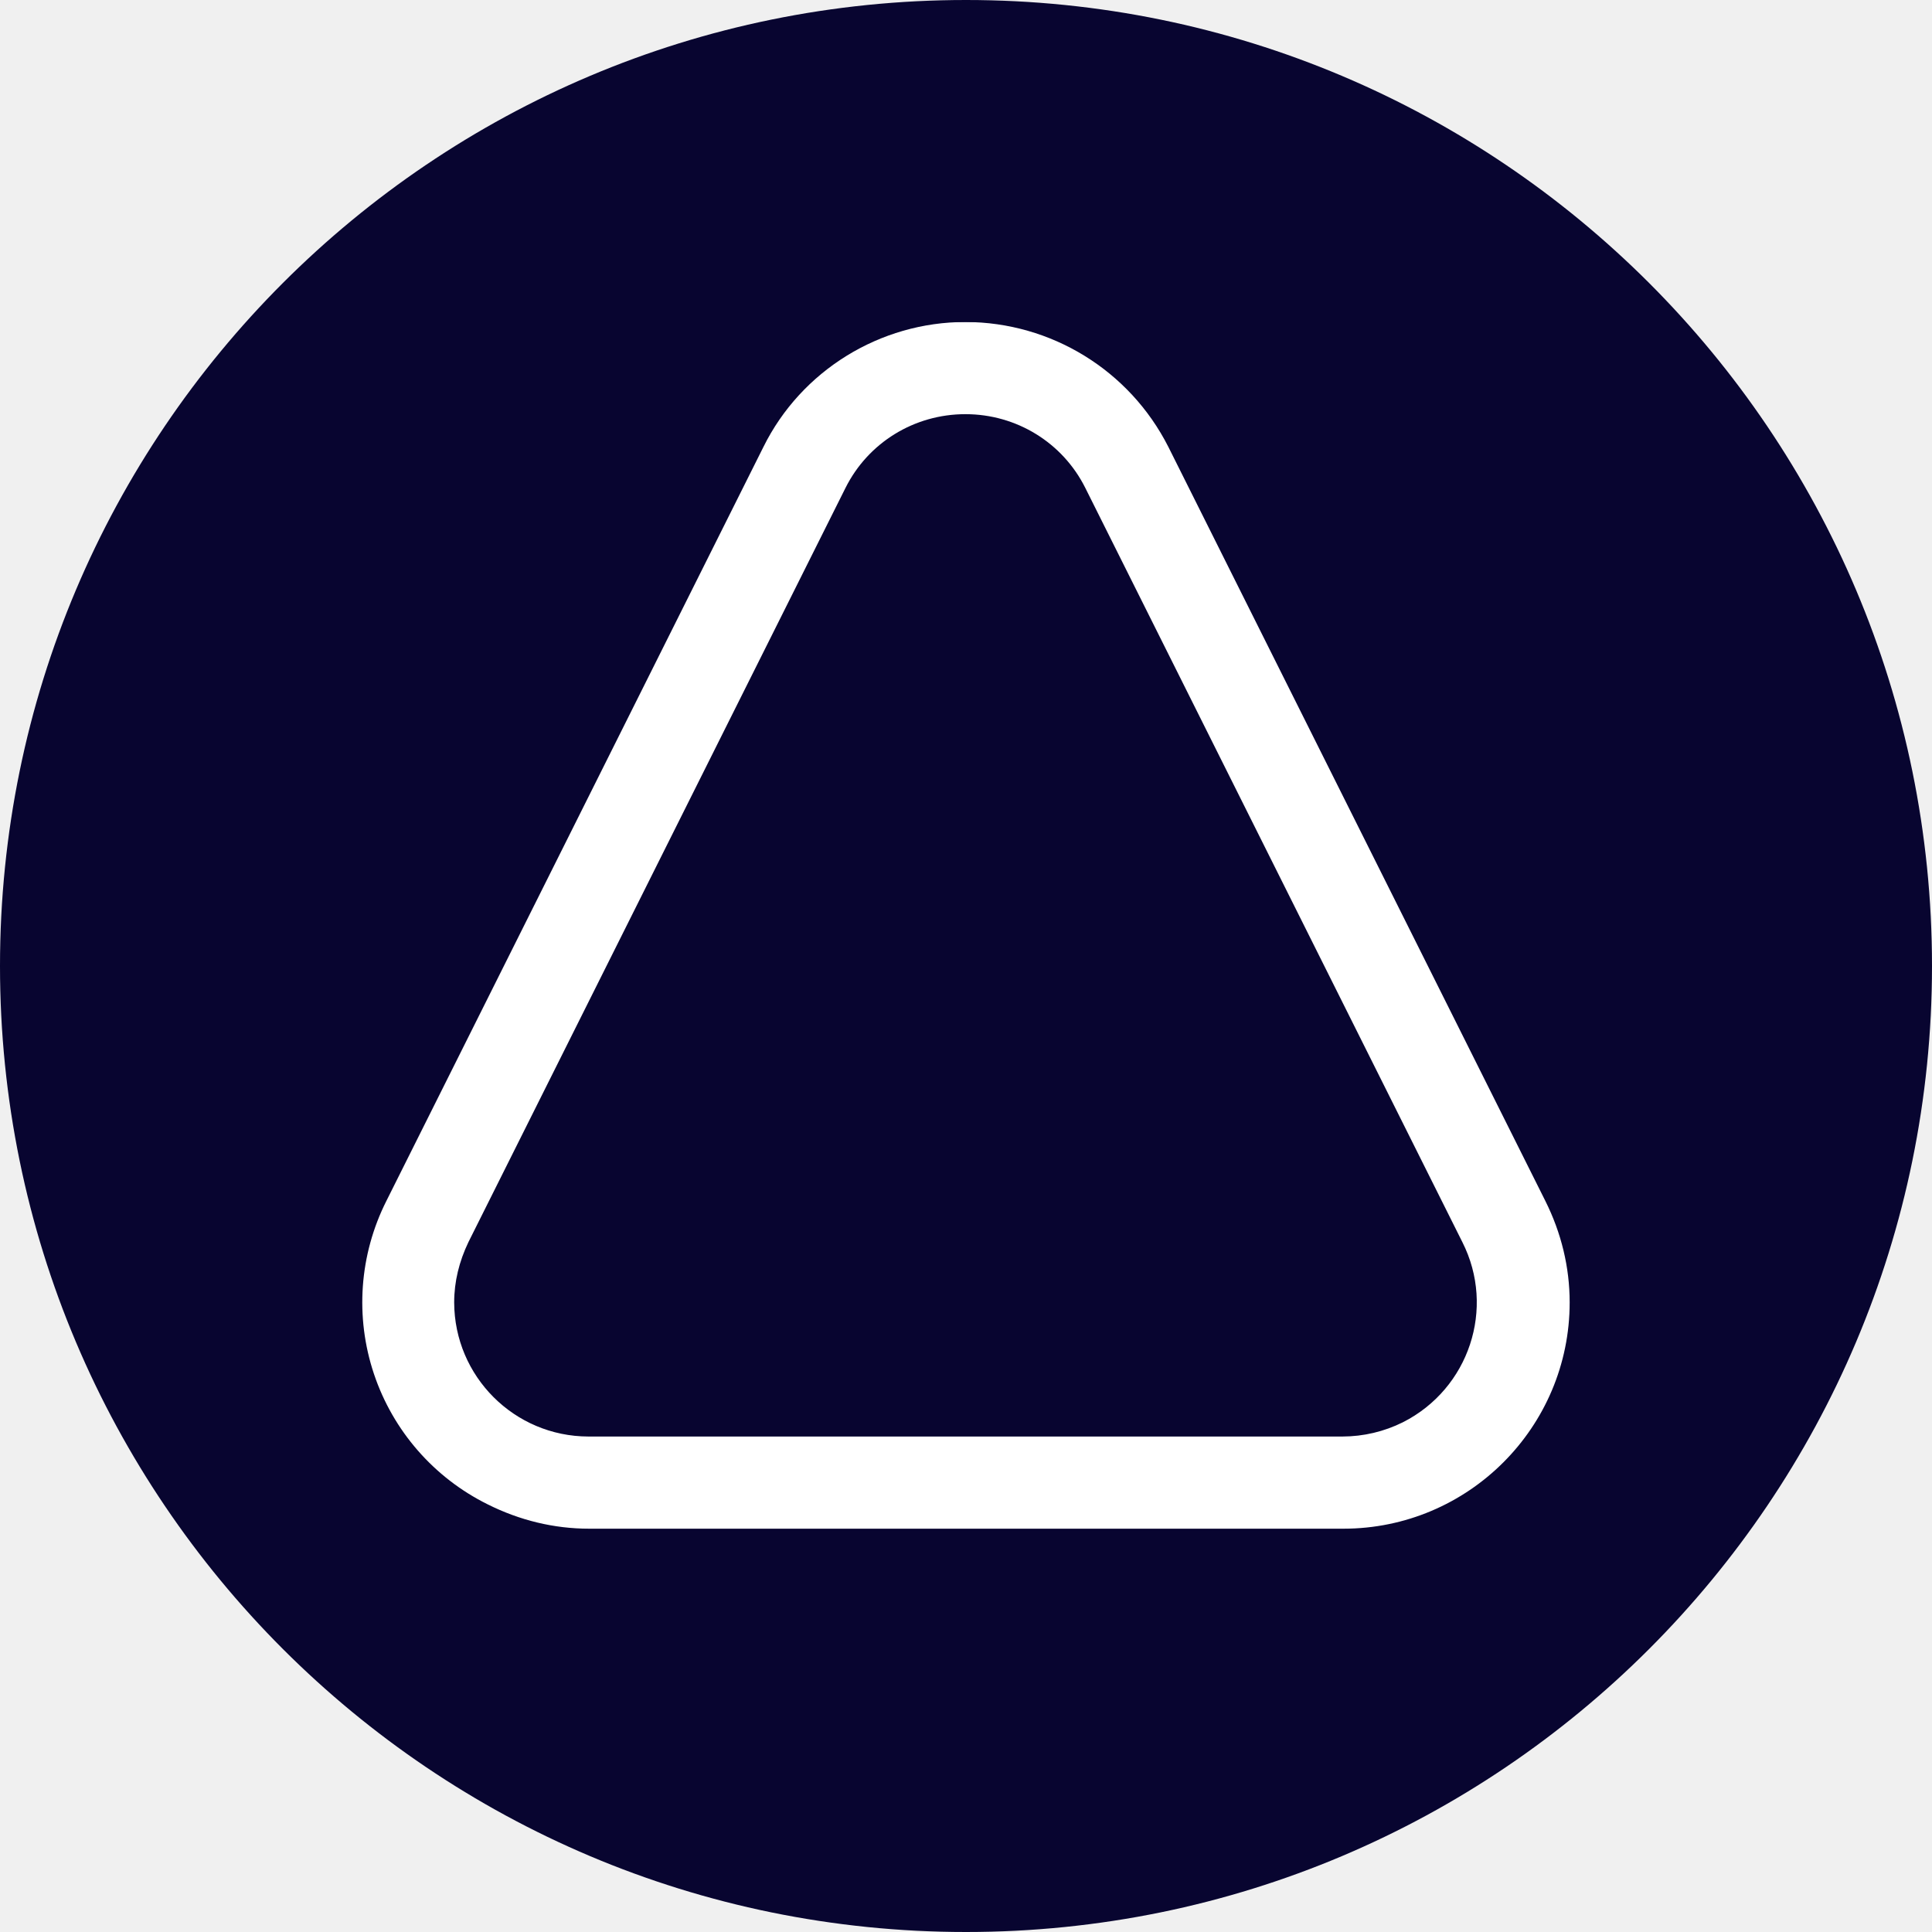
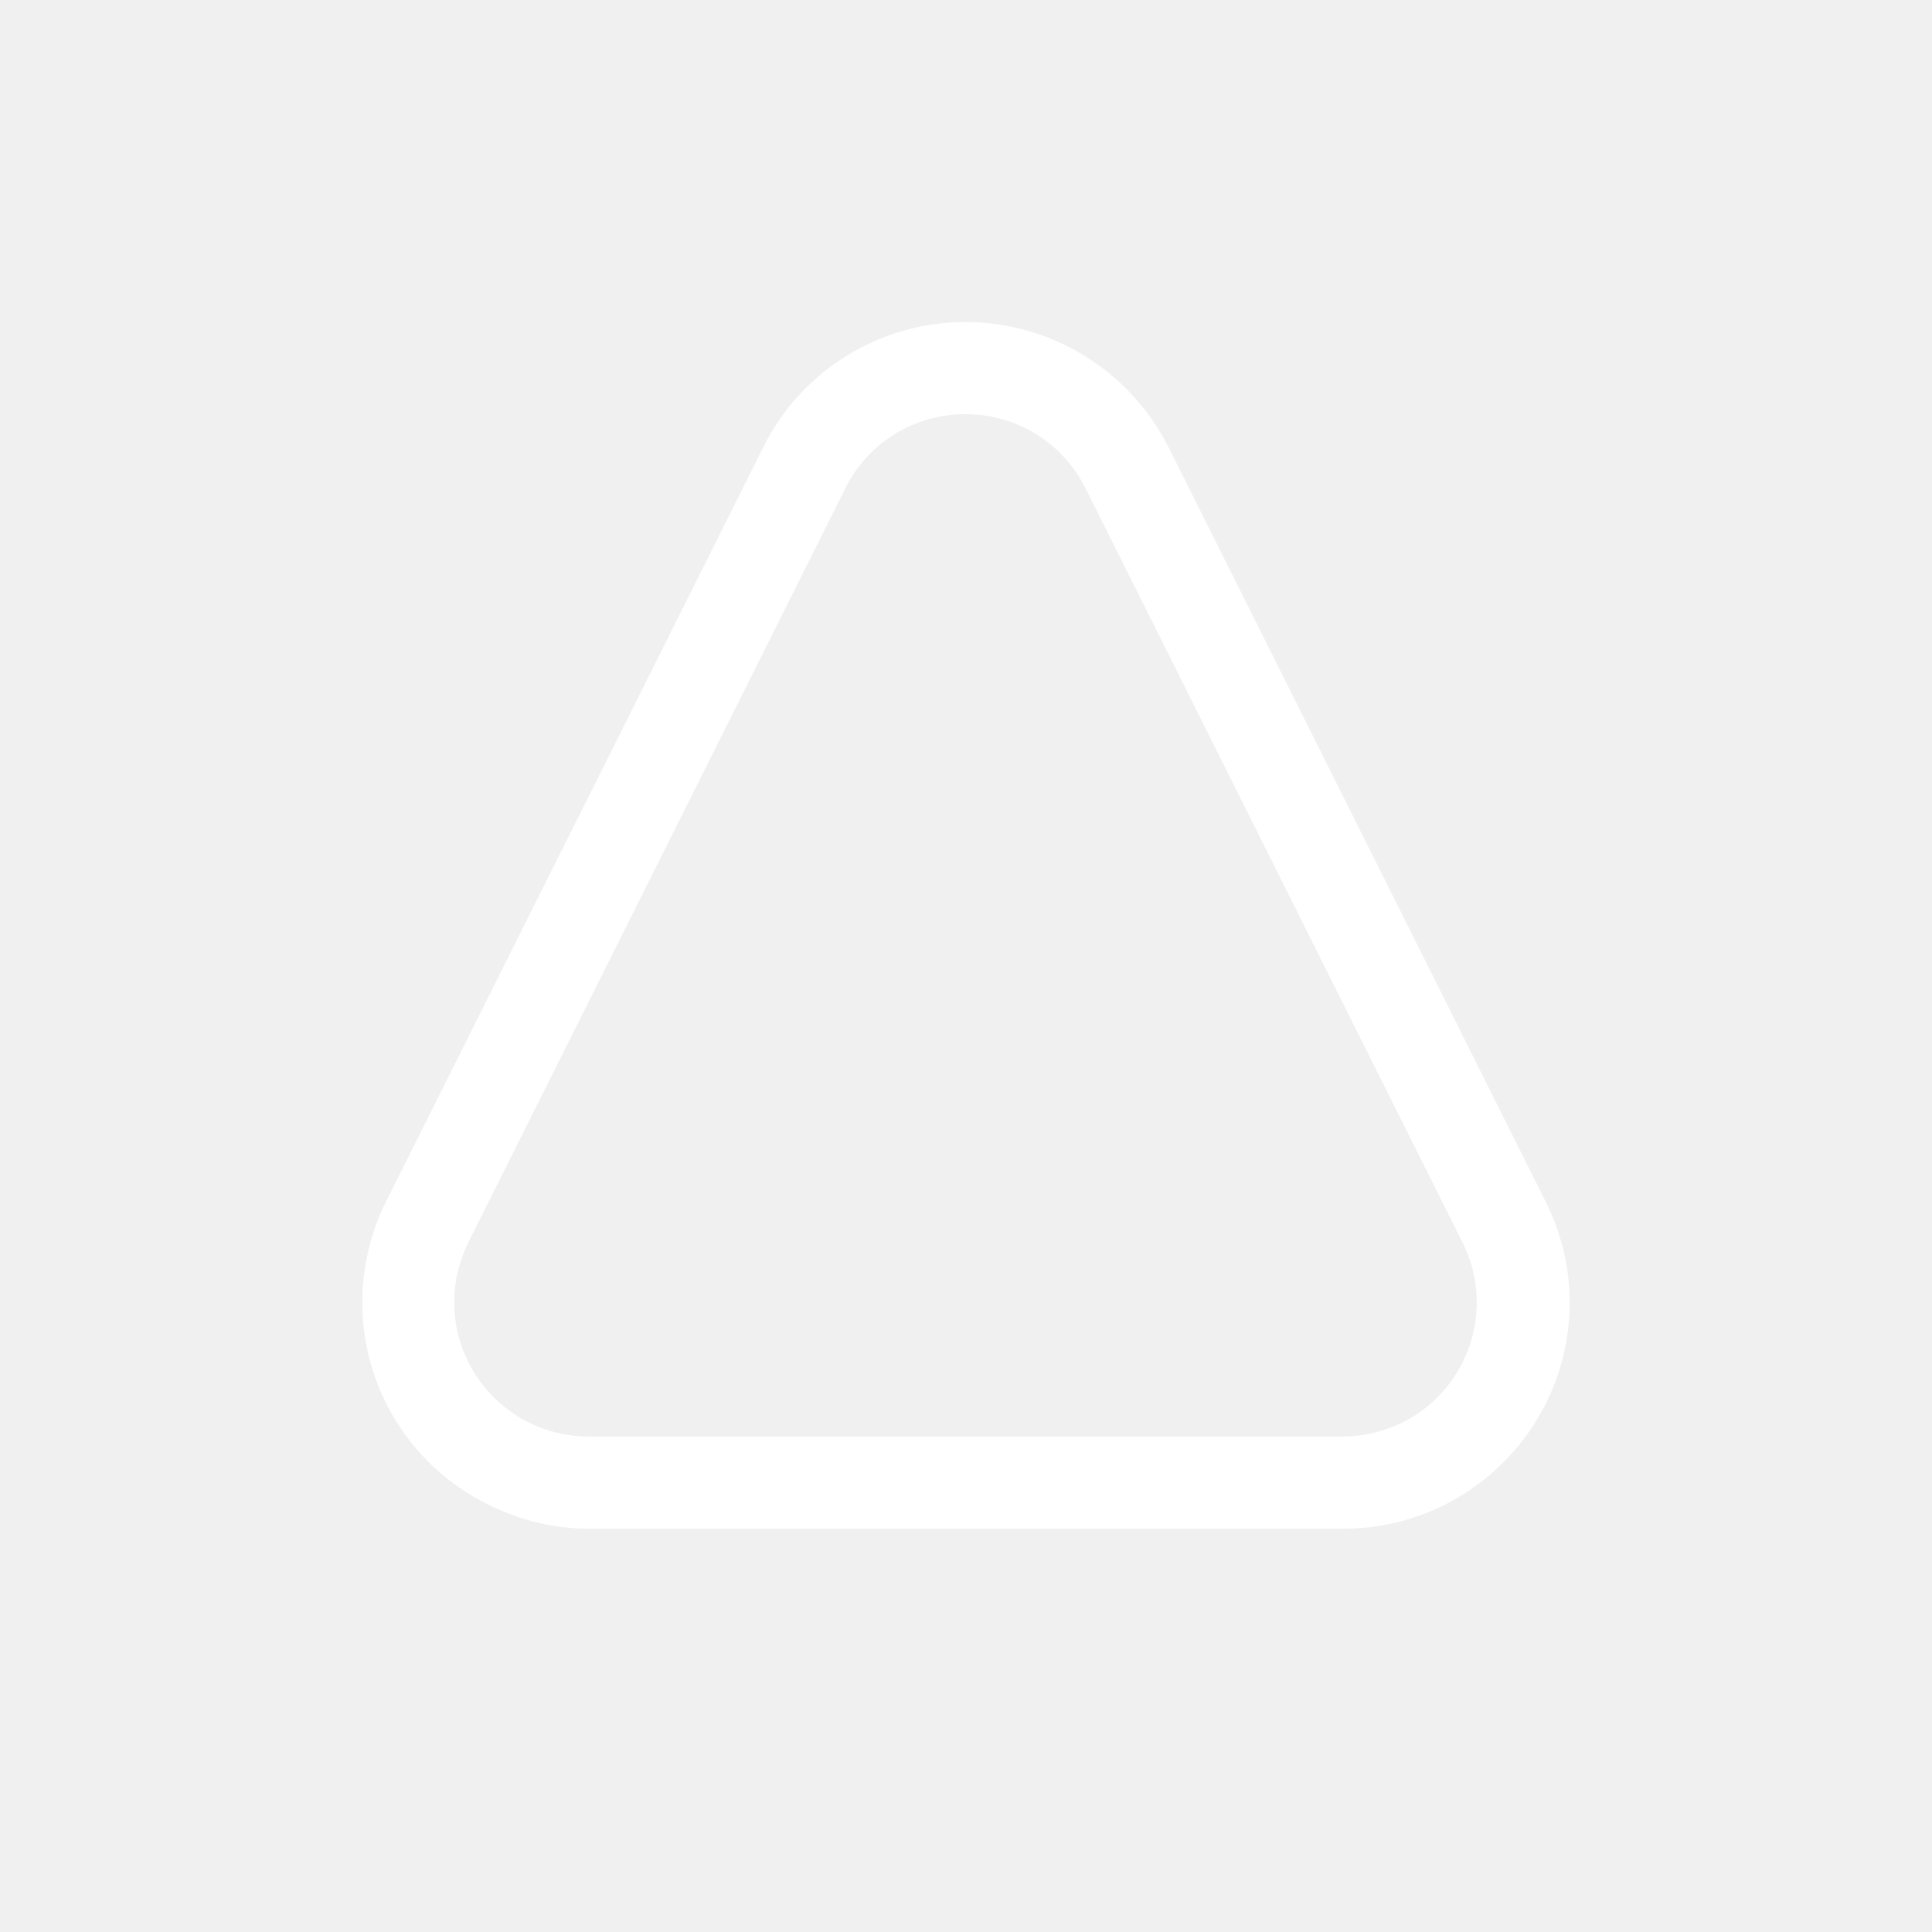
<svg xmlns="http://www.w3.org/2000/svg" width="24" height="24" fill="none">
-   <rect width="24" height="24" rx="12" fill="#080530" />
  <mask id="A" maskUnits="userSpaceOnUse" x="4" y="4" width="16" height="16" mask-type="alpha">
    <path fill="#d9d9d9" d="M4 4h16v16H4z" />
  </mask>
  <g mask="url(#A)">
    <path d="M11.993 5.145c.635 0 1.208.354 1.489.916l4.684 9.369c.416.822.083 1.822-.739 2.238a1.69 1.69 0 0 1-.75.177H7.308a1.67 1.67 0 0 1-1.666-1.665c0-.26.062-.51.177-.75l4.684-9.369c.281-.562.854-.916 1.489-.916zm0-1.145c-1.062 0-2.04.604-2.509 1.551L4.799 14.92a2.8 2.8 0 0 0 1.26 3.768c.396.198.822.302 1.26.302h9.369c1.551 0 2.811-1.26 2.811-2.811 0-.437-.104-.864-.302-1.26l-4.684-9.369A2.83 2.83 0 0 0 11.993 4z" fill="#fff" />
  </g>
</svg>
